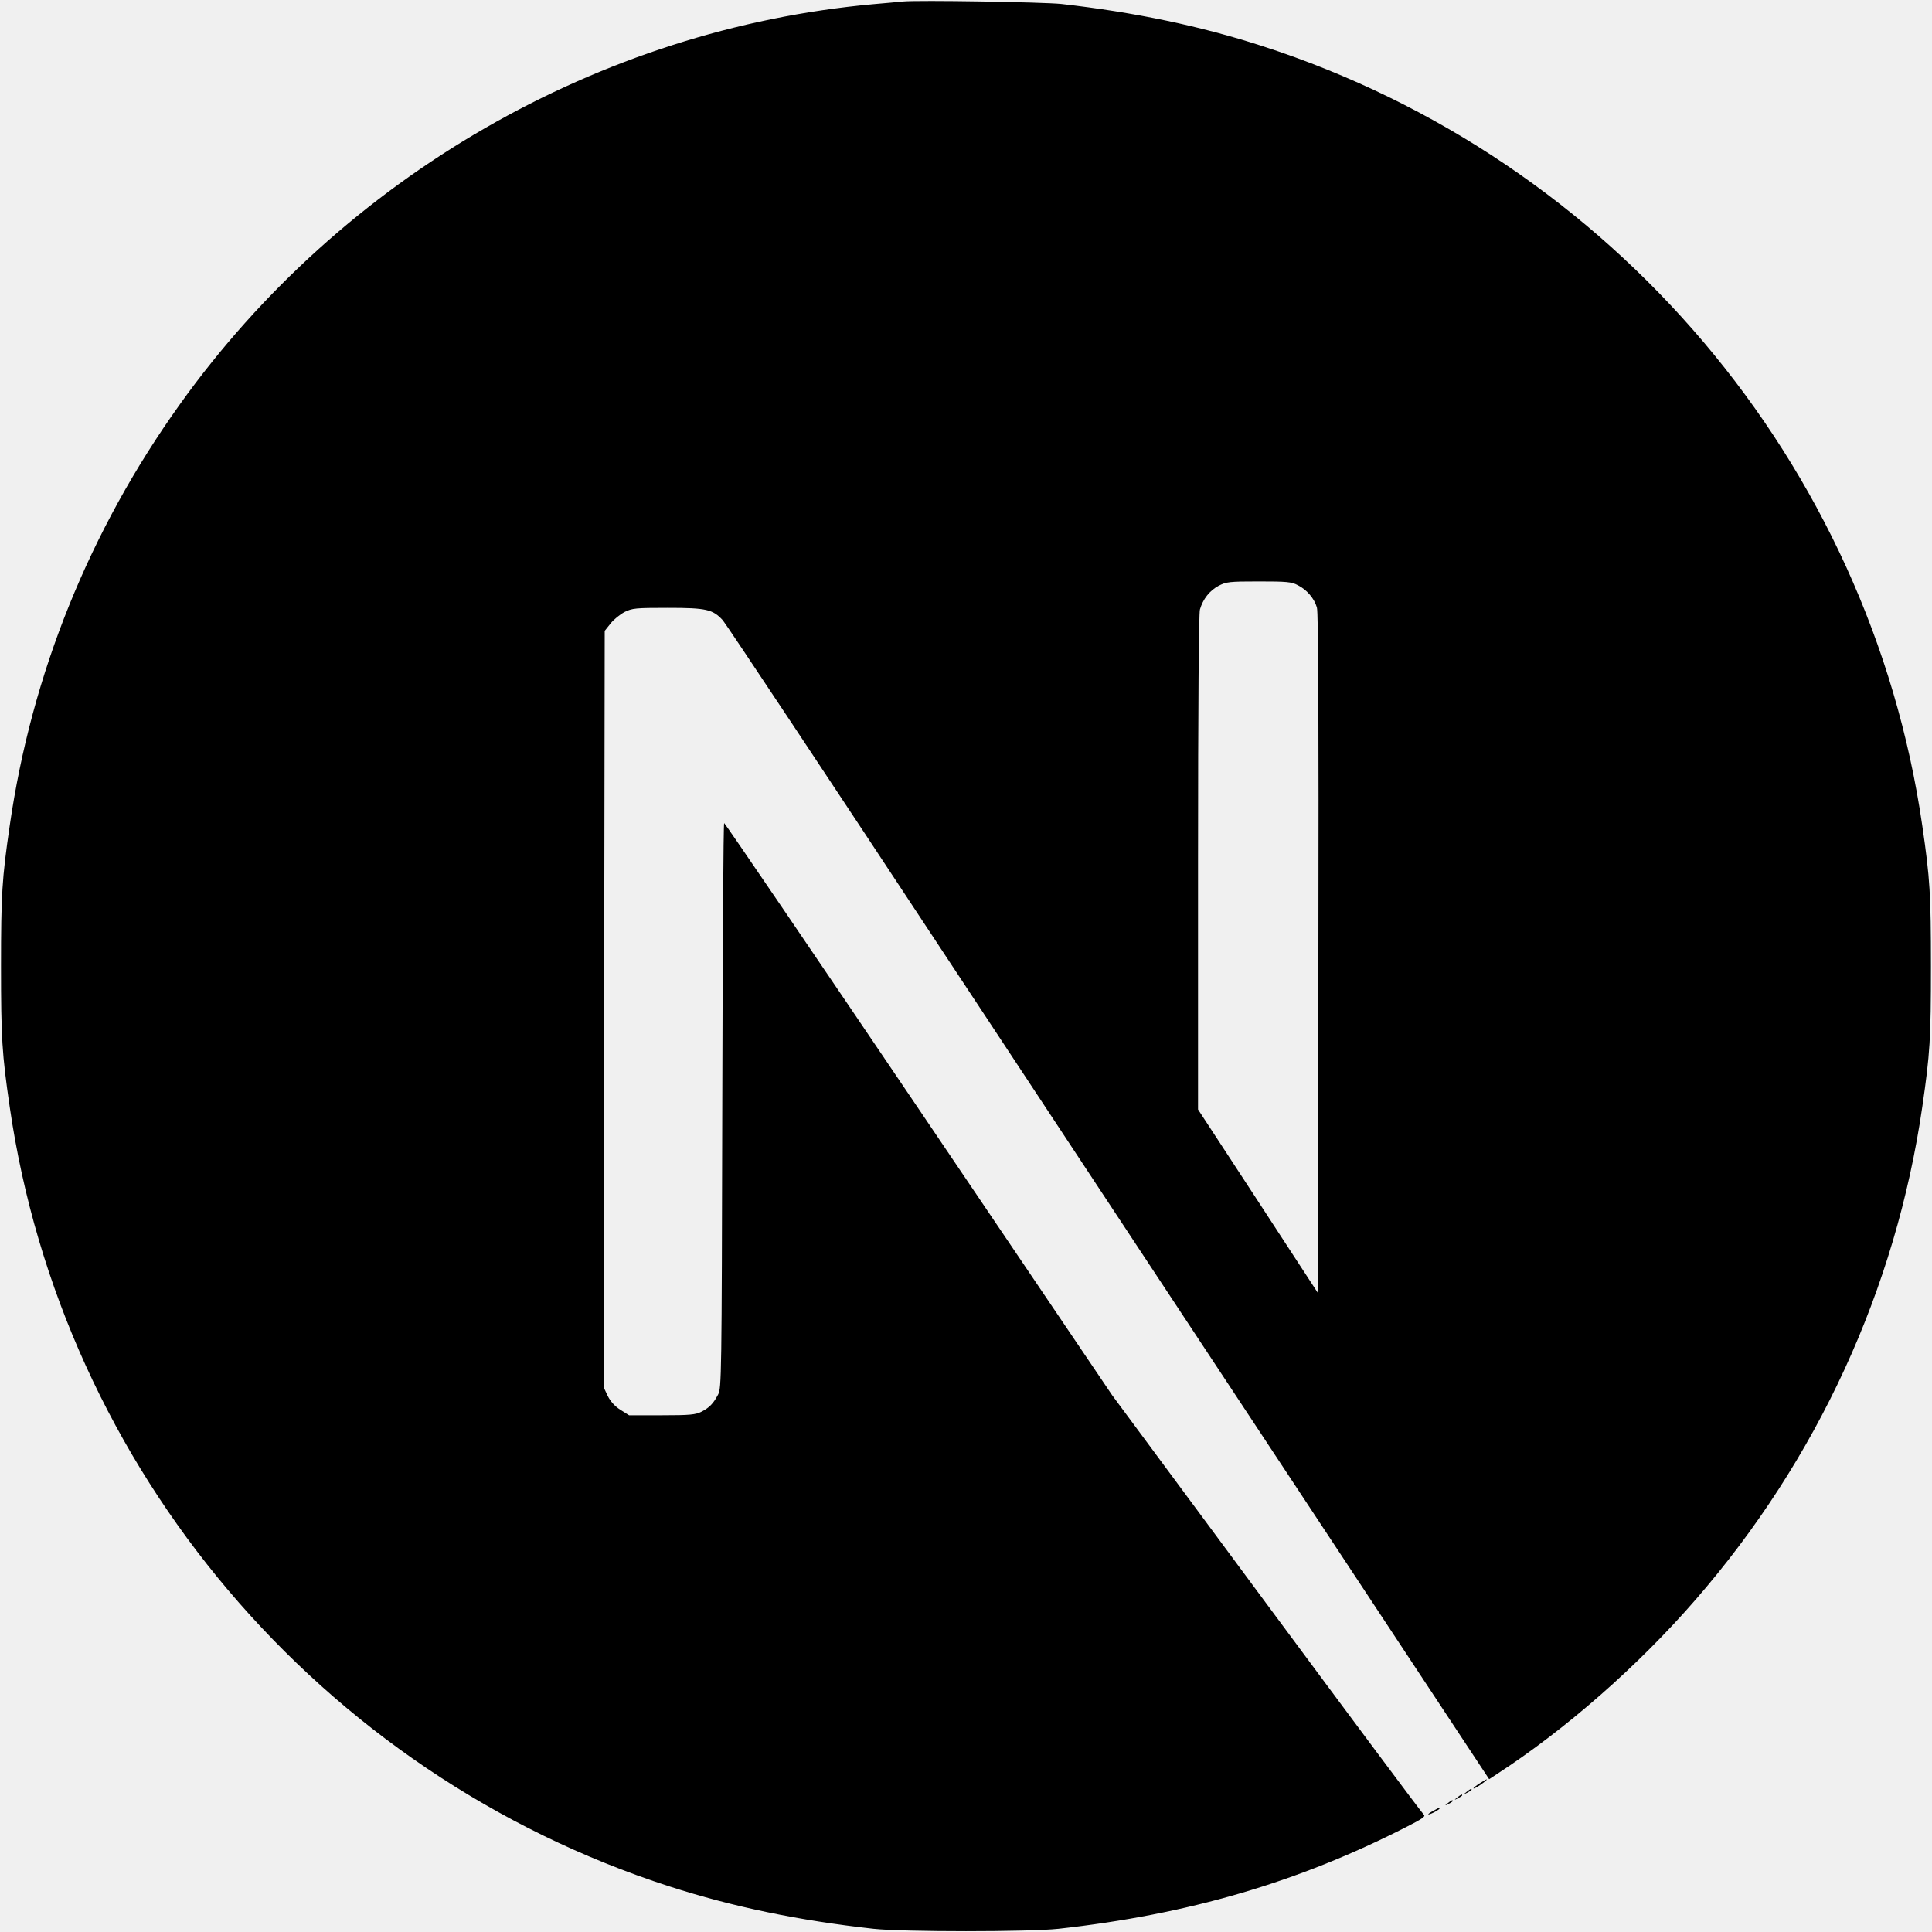
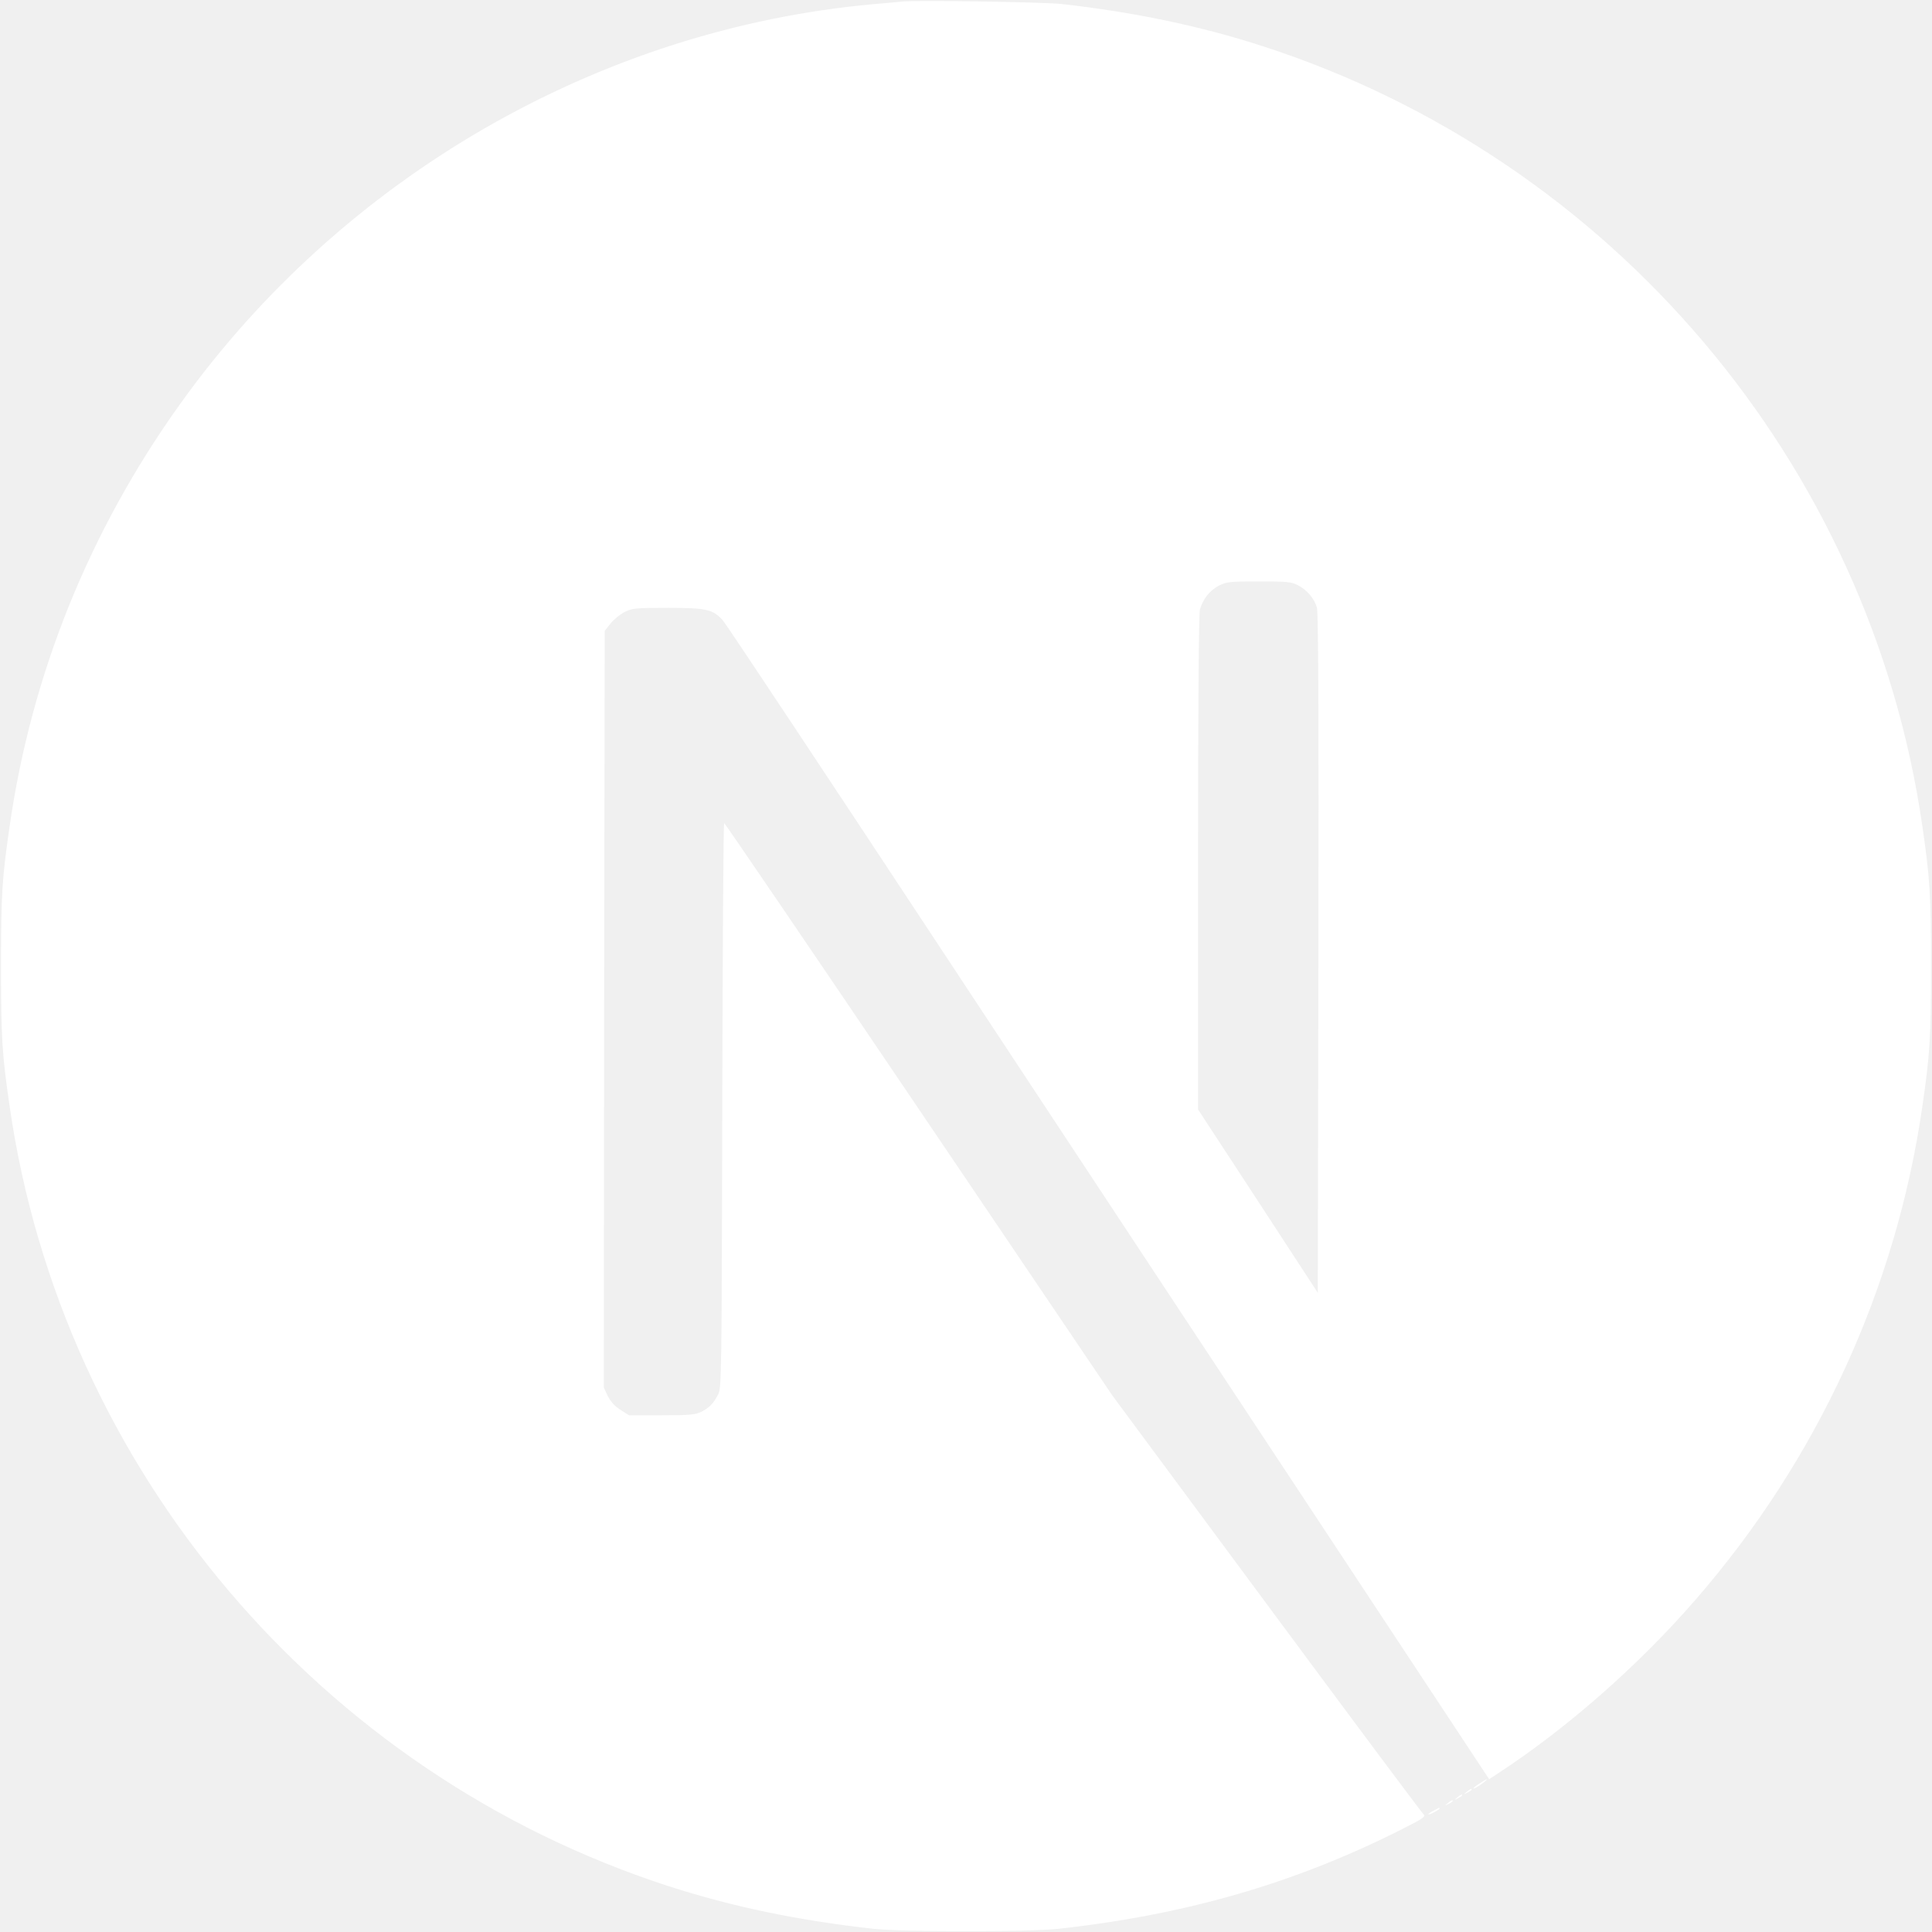
<svg xmlns="http://www.w3.org/2000/svg" width="40" height="40" viewBox="0 0 40 40" fill="none">
-   <path d="M18.692 0.031C18.606 0.039 18.332 0.066 18.086 0.086C12.411 0.598 7.095 3.66 3.728 8.366C1.853 10.983 0.654 13.952 0.201 17.096C0.041 18.194 0.021 18.518 0.021 20.006C0.021 21.494 0.041 21.818 0.201 22.916C1.287 30.419 6.626 36.723 13.868 39.059C15.165 39.477 16.532 39.762 18.086 39.934C18.692 40 21.308 40 21.914 39.934C24.597 39.637 26.87 38.973 29.112 37.828C29.456 37.653 29.523 37.606 29.476 37.567C29.444 37.543 27.98 35.579 26.222 33.204L23.027 28.888L19.023 22.963C16.821 19.705 15.008 17.041 14.993 17.041C14.977 17.037 14.961 19.67 14.954 22.884C14.942 28.513 14.938 28.739 14.868 28.872C14.766 29.064 14.688 29.142 14.524 29.228C14.399 29.29 14.29 29.302 13.7 29.302H13.024L12.845 29.189C12.727 29.114 12.641 29.017 12.583 28.903L12.501 28.728L12.508 20.896L12.52 13.061L12.641 12.909C12.704 12.827 12.837 12.721 12.93 12.671C13.091 12.592 13.153 12.585 13.829 12.585C14.626 12.585 14.758 12.616 14.965 12.842C15.024 12.905 17.192 16.17 19.785 20.104C22.379 24.037 25.925 29.407 27.667 32.044L30.831 36.836L30.991 36.731C32.409 35.809 33.909 34.497 35.096 33.13C37.623 30.227 39.252 26.689 39.799 22.916C39.959 21.818 39.978 21.494 39.978 20.006C39.978 18.518 39.959 18.194 39.799 17.096C38.713 9.593 33.374 3.289 26.132 0.953C24.855 0.539 23.496 0.254 21.973 0.082C21.598 0.043 19.016 -2.36556e-07 18.692 0.031ZM26.87 12.116C27.058 12.21 27.21 12.389 27.265 12.577C27.296 12.678 27.304 14.85 27.296 19.744L27.284 26.767L26.046 24.869L24.804 22.97V17.865C24.804 14.565 24.82 12.71 24.843 12.62C24.906 12.401 25.043 12.229 25.23 12.128C25.39 12.046 25.449 12.038 26.062 12.038C26.64 12.038 26.741 12.046 26.87 12.116Z" fill="black" />
-   <path d="M30.636 36.922C30.499 37.008 30.456 37.067 30.577 37C30.663 36.95 30.804 36.844 30.78 36.84C30.768 36.84 30.702 36.879 30.636 36.922ZM30.366 37.098C30.296 37.153 30.296 37.157 30.382 37.114C30.429 37.09 30.468 37.063 30.468 37.055C30.468 37.024 30.448 37.032 30.366 37.098ZM30.171 37.215C30.101 37.27 30.101 37.274 30.186 37.231C30.233 37.207 30.273 37.18 30.273 37.172C30.273 37.141 30.253 37.149 30.171 37.215ZM29.976 37.332C29.905 37.387 29.905 37.391 29.991 37.348C30.038 37.325 30.077 37.297 30.077 37.289C30.077 37.258 30.058 37.266 29.976 37.332ZM29.679 37.489C29.53 37.567 29.538 37.598 29.687 37.524C29.753 37.489 29.804 37.453 29.804 37.446C29.804 37.418 29.8 37.422 29.679 37.489Z" fill="black" />
+   <path d="M18.692 0.031C18.606 0.039 18.332 0.066 18.086 0.086C12.411 0.598 7.095 3.66 3.728 8.366C1.853 10.983 0.654 13.952 0.201 17.096C0.041 18.194 0.021 18.518 0.021 20.006C0.021 21.494 0.041 21.818 0.201 22.916C1.287 30.419 6.626 36.723 13.868 39.059C15.165 39.477 16.532 39.762 18.086 39.934C18.692 40 21.308 40 21.914 39.934C24.597 39.637 26.87 38.973 29.112 37.828C29.456 37.653 29.523 37.606 29.476 37.567C29.444 37.543 27.98 35.579 26.222 33.204L23.027 28.888L19.023 22.963C16.821 19.705 15.008 17.041 14.993 17.041C14.977 17.037 14.961 19.67 14.954 22.884C14.942 28.513 14.938 28.739 14.868 28.872C14.766 29.064 14.688 29.142 14.524 29.228C14.399 29.29 14.29 29.302 13.7 29.302H13.024L12.845 29.189C12.727 29.114 12.641 29.017 12.583 28.903L12.501 28.728L12.508 20.896L12.52 13.061L12.641 12.909C12.704 12.827 12.837 12.721 12.93 12.671C13.091 12.592 13.153 12.585 13.829 12.585C14.626 12.585 14.758 12.616 14.965 12.842C15.024 12.905 17.192 16.17 19.785 20.104C22.379 24.037 25.925 29.407 27.667 32.044L30.831 36.836L30.991 36.731C32.409 35.809 33.909 34.497 35.096 33.13C37.623 30.227 39.252 26.689 39.799 22.916C39.959 21.818 39.978 21.494 39.978 20.006C39.978 18.518 39.959 18.194 39.799 17.096C38.713 9.593 33.374 3.289 26.132 0.953C24.855 0.539 23.496 0.254 21.973 0.082C21.598 0.043 19.016 -2.36556e-07 18.692 0.031ZM26.87 12.116C27.058 12.21 27.21 12.389 27.265 12.577C27.296 12.678 27.304 14.85 27.296 19.744L27.284 26.767L26.046 24.869L24.804 22.97V17.865C24.804 14.565 24.82 12.71 24.843 12.62C24.906 12.401 25.043 12.229 25.23 12.128C25.39 12.046 25.449 12.038 26.062 12.038C26.64 12.038 26.741 12.046 26.87 12.116Z" fill="#fff" />
+   <path d="M30.636 36.922C30.499 37.008 30.456 37.067 30.577 37C30.663 36.95 30.804 36.844 30.78 36.84C30.768 36.84 30.702 36.879 30.636 36.922ZM30.366 37.098C30.296 37.153 30.296 37.157 30.382 37.114C30.429 37.09 30.468 37.063 30.468 37.055C30.468 37.024 30.448 37.032 30.366 37.098ZM30.171 37.215C30.101 37.27 30.101 37.274 30.186 37.231C30.233 37.207 30.273 37.18 30.273 37.172C30.273 37.141 30.253 37.149 30.171 37.215ZM29.976 37.332C29.905 37.387 29.905 37.391 29.991 37.348C30.038 37.325 30.077 37.297 30.077 37.289C30.077 37.258 30.058 37.266 29.976 37.332ZM29.679 37.489C29.53 37.567 29.538 37.598 29.687 37.524C29.753 37.489 29.804 37.453 29.804 37.446C29.804 37.418 29.8 37.422 29.679 37.489Z" fill="#fff" />
</svg>
